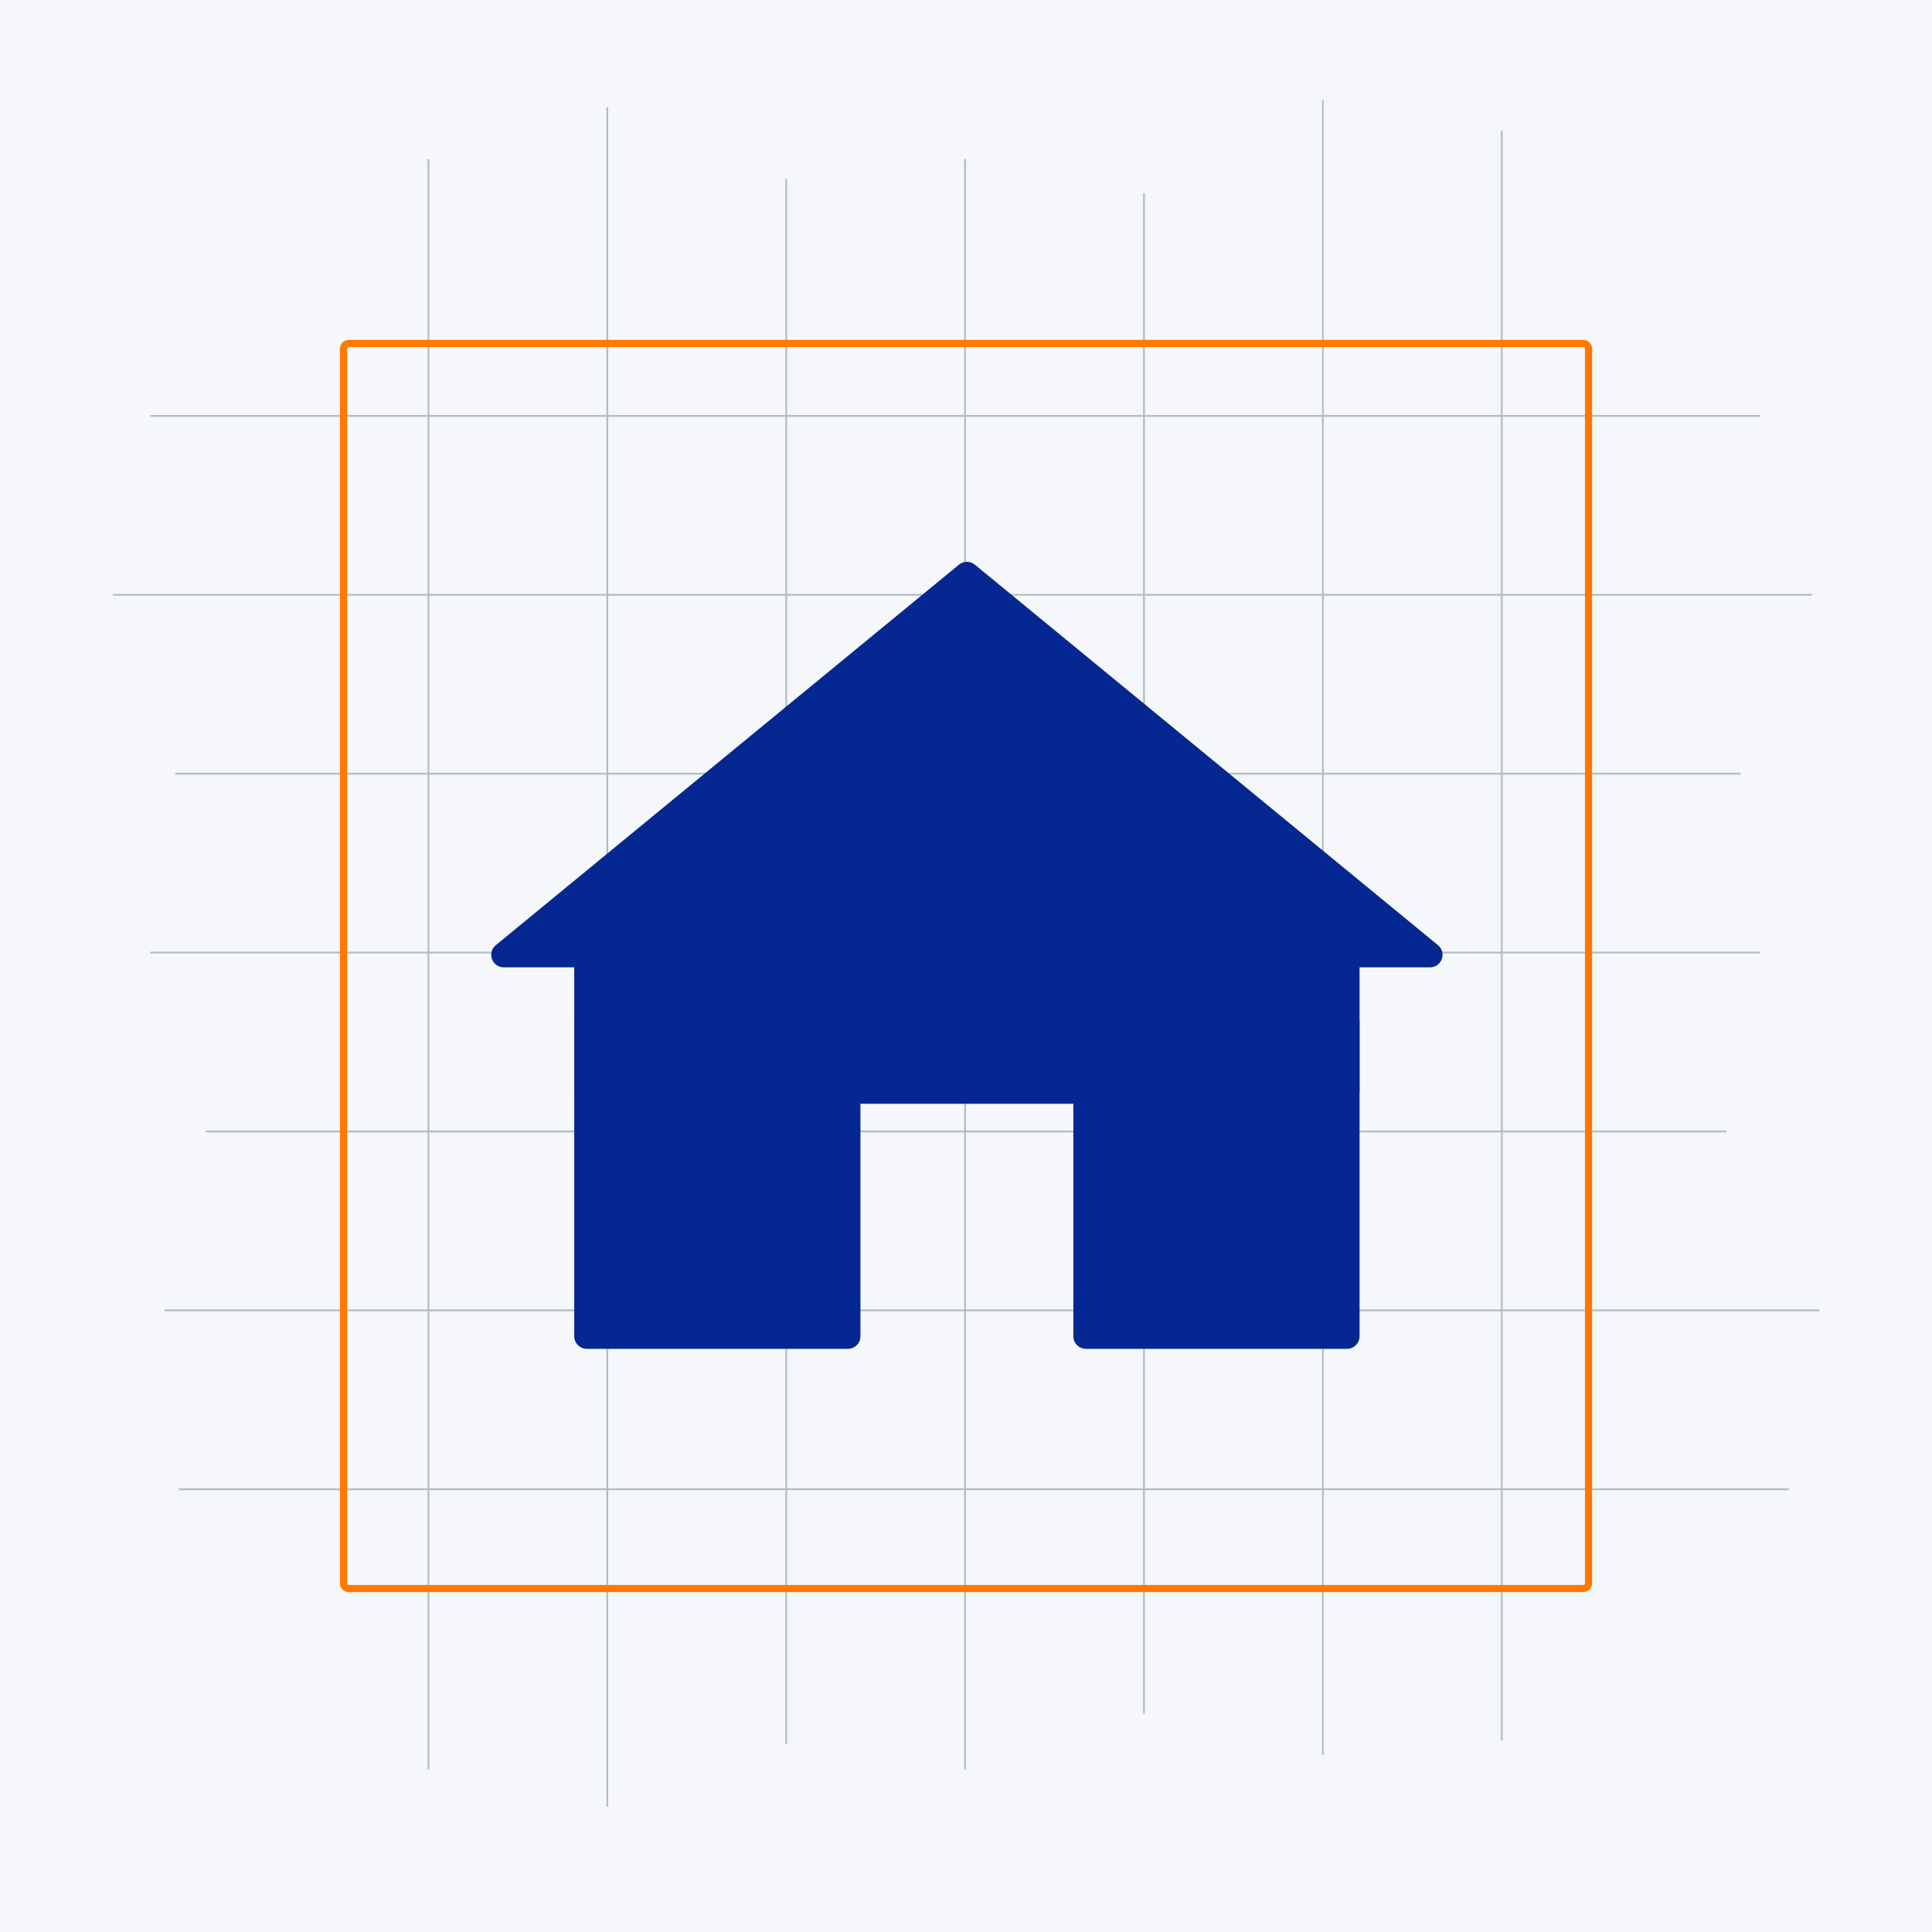
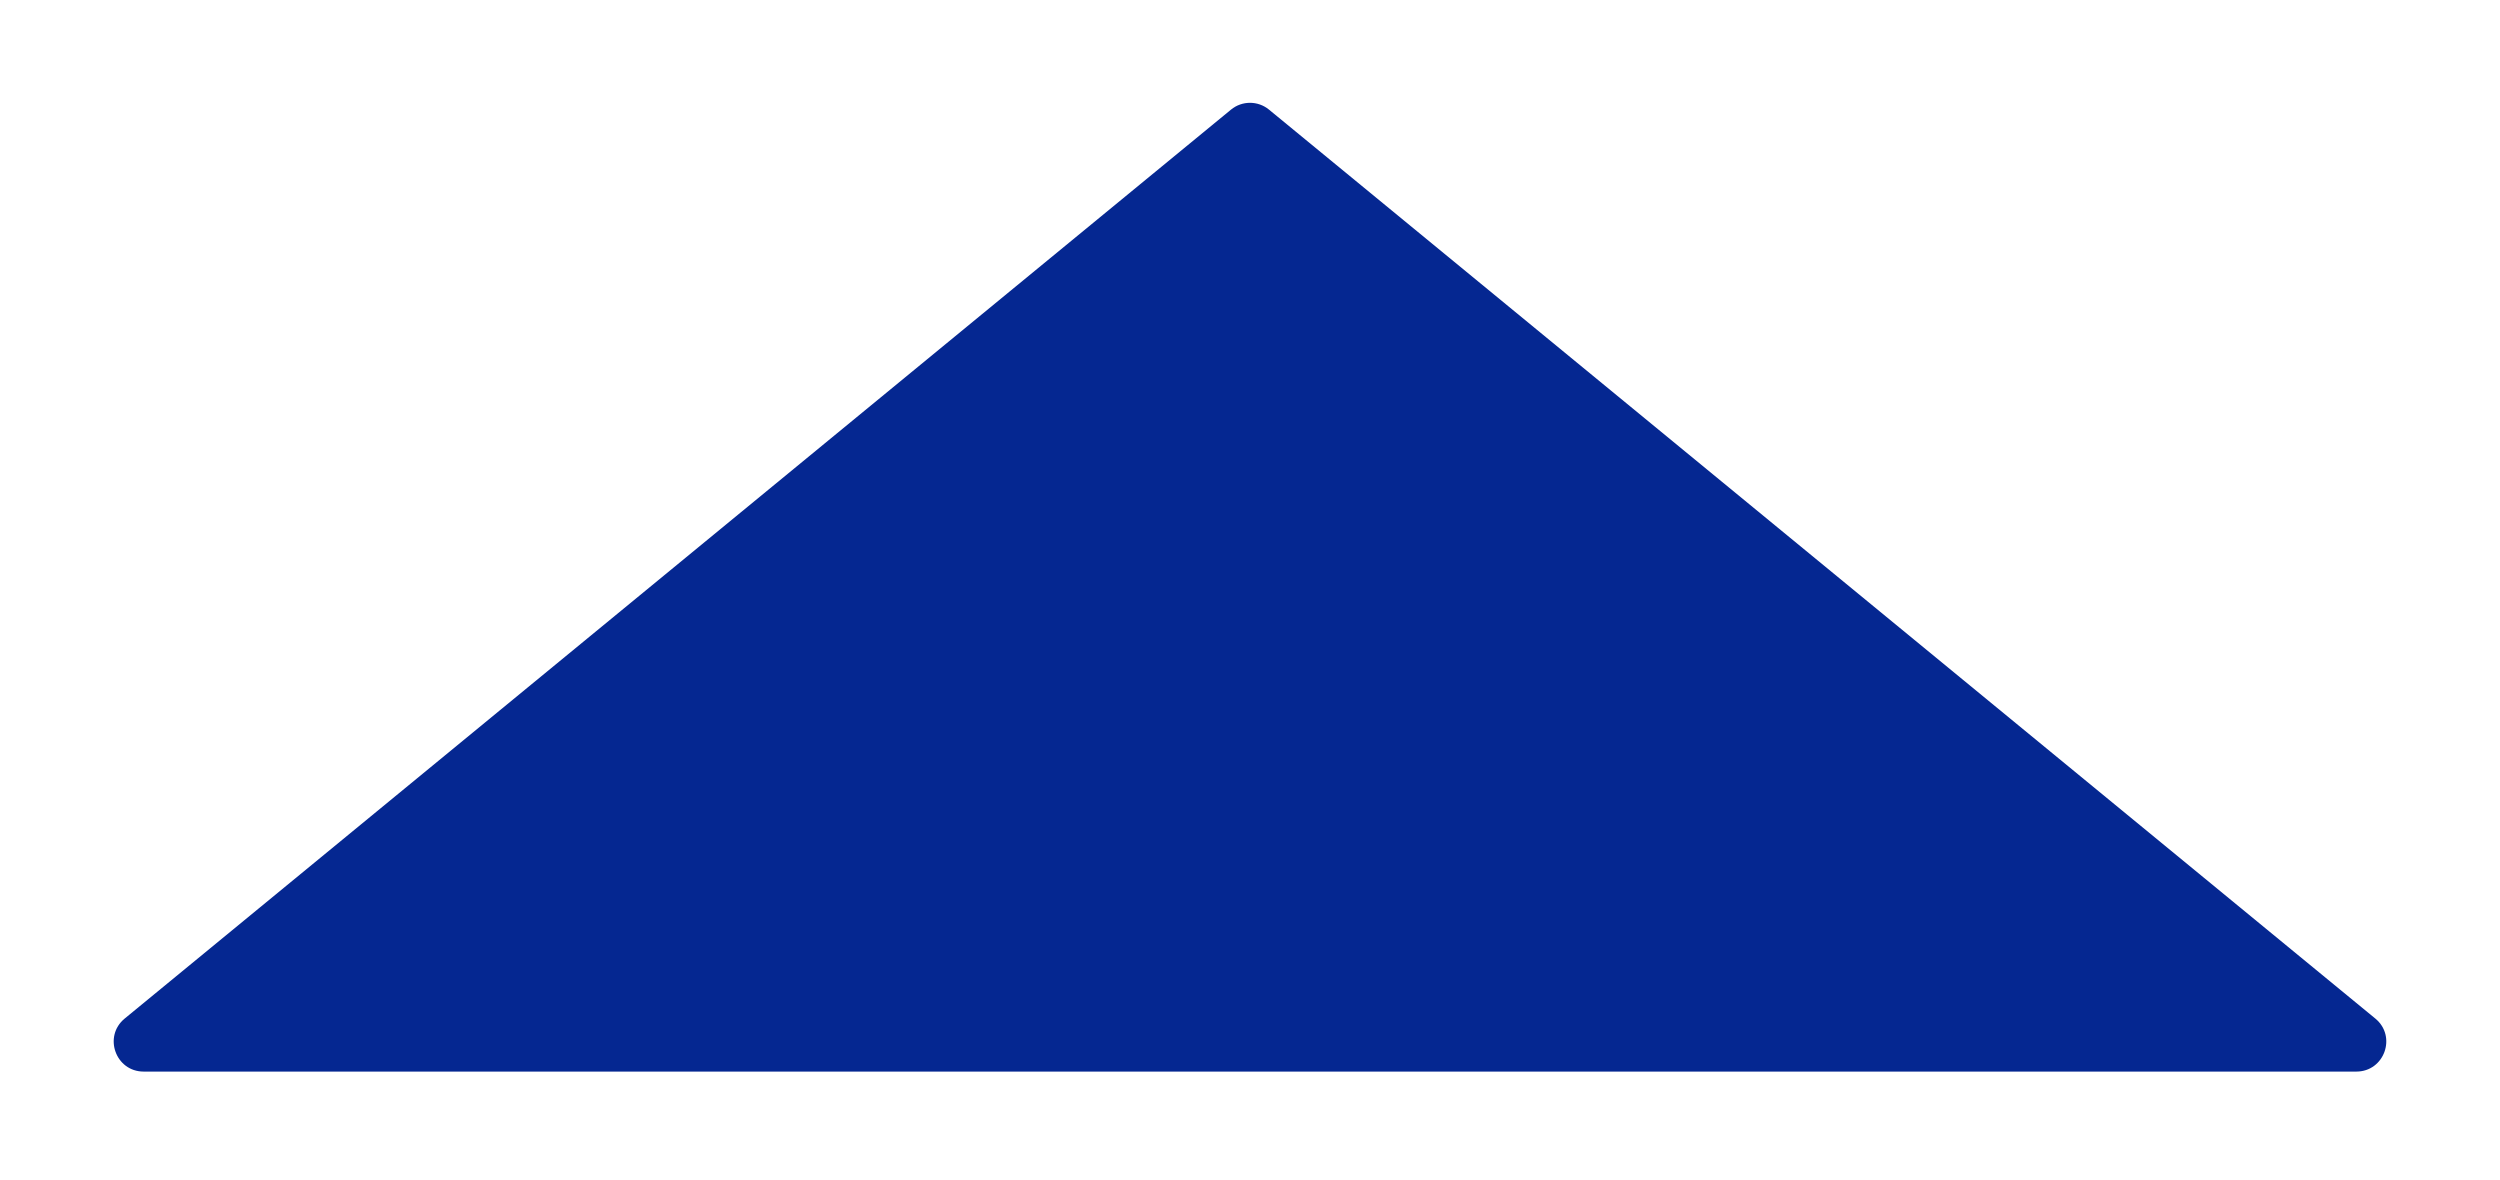
- <svg xmlns="http://www.w3.org/2000/svg" width="1080" height="1080" viewBox="0 0 1080 1080" fill="none">
-   <rect width="1080" height="1080" fill="#F5F5F5" />
-   <rect width="1080" height="1080" fill="#F5F7FA" />
-   <line x1="239.5" y1="989" x2="239.5" y2="89" stroke="#B0BEC5" />
-   <line x1="339.5" y1="1010" x2="339.5" y2="60" stroke="#B0BEC5" />
-   <line x1="439.5" y1="975" x2="439.5" y2="100" stroke="#B0BEC5" />
-   <line x1="539.5" y1="989" x2="539.5" y2="89" stroke="#B0BEC5" />
-   <line x1="639.5" y1="958" x2="639.5" y2="108" stroke="#B0BEC5" />
-   <line x1="739.5" y1="981" x2="739.5" y2="56" stroke="#B0BEC5" />
-   <line x1="839.5" y1="973" x2="839.5" y2="73" stroke="#B0BEC5" />
-   <line x1="84" y1="232.5" x2="984" y2="232.5" stroke="#B0BEC5" />
-   <line x1="63" y1="332.5" x2="1013" y2="332.5" stroke="#B0BEC5" />
-   <line x1="98" y1="432.5" x2="973" y2="432.5" stroke="#B0BEC5" />
-   <line x1="84" y1="532.5" x2="984" y2="532.5" stroke="#B0BEC5" />
-   <line x1="115" y1="632.5" x2="965" y2="632.5" stroke="#B0BEC5" />
-   <line x1="92" y1="732.5" x2="1017" y2="732.5" stroke="#B0BEC5" />
-   <line x1="100" y1="832.5" x2="1000" y2="832.5" stroke="#B0BEC5" />
-   <rect x="192" y="192" width="696" height="696" rx="3" stroke="#FF7A00" stroke-width="4" />
+ <svg xmlns="http://www.w3.org/2000/svg" viewBox="248 290 585 276" fill="none">
  <path d="M536.056 315.651C538.639 313.529 542.361 313.529 544.944 315.651L803.824 528.341C808.901 532.513 805.951 540.75 799.38 540.75H281.62C275.049 540.75 272.099 532.513 277.176 528.341L536.056 315.651Z" fill="#052791" />
-   <rect x="321" y="564" width="160" height="190" rx="7" fill="#052791" />
-   <rect x="321" y="510" width="439" height="107" rx="7" fill="#052791" />
-   <rect x="600" y="564" width="160" height="190" rx="7" fill="#052791" />
</svg>
